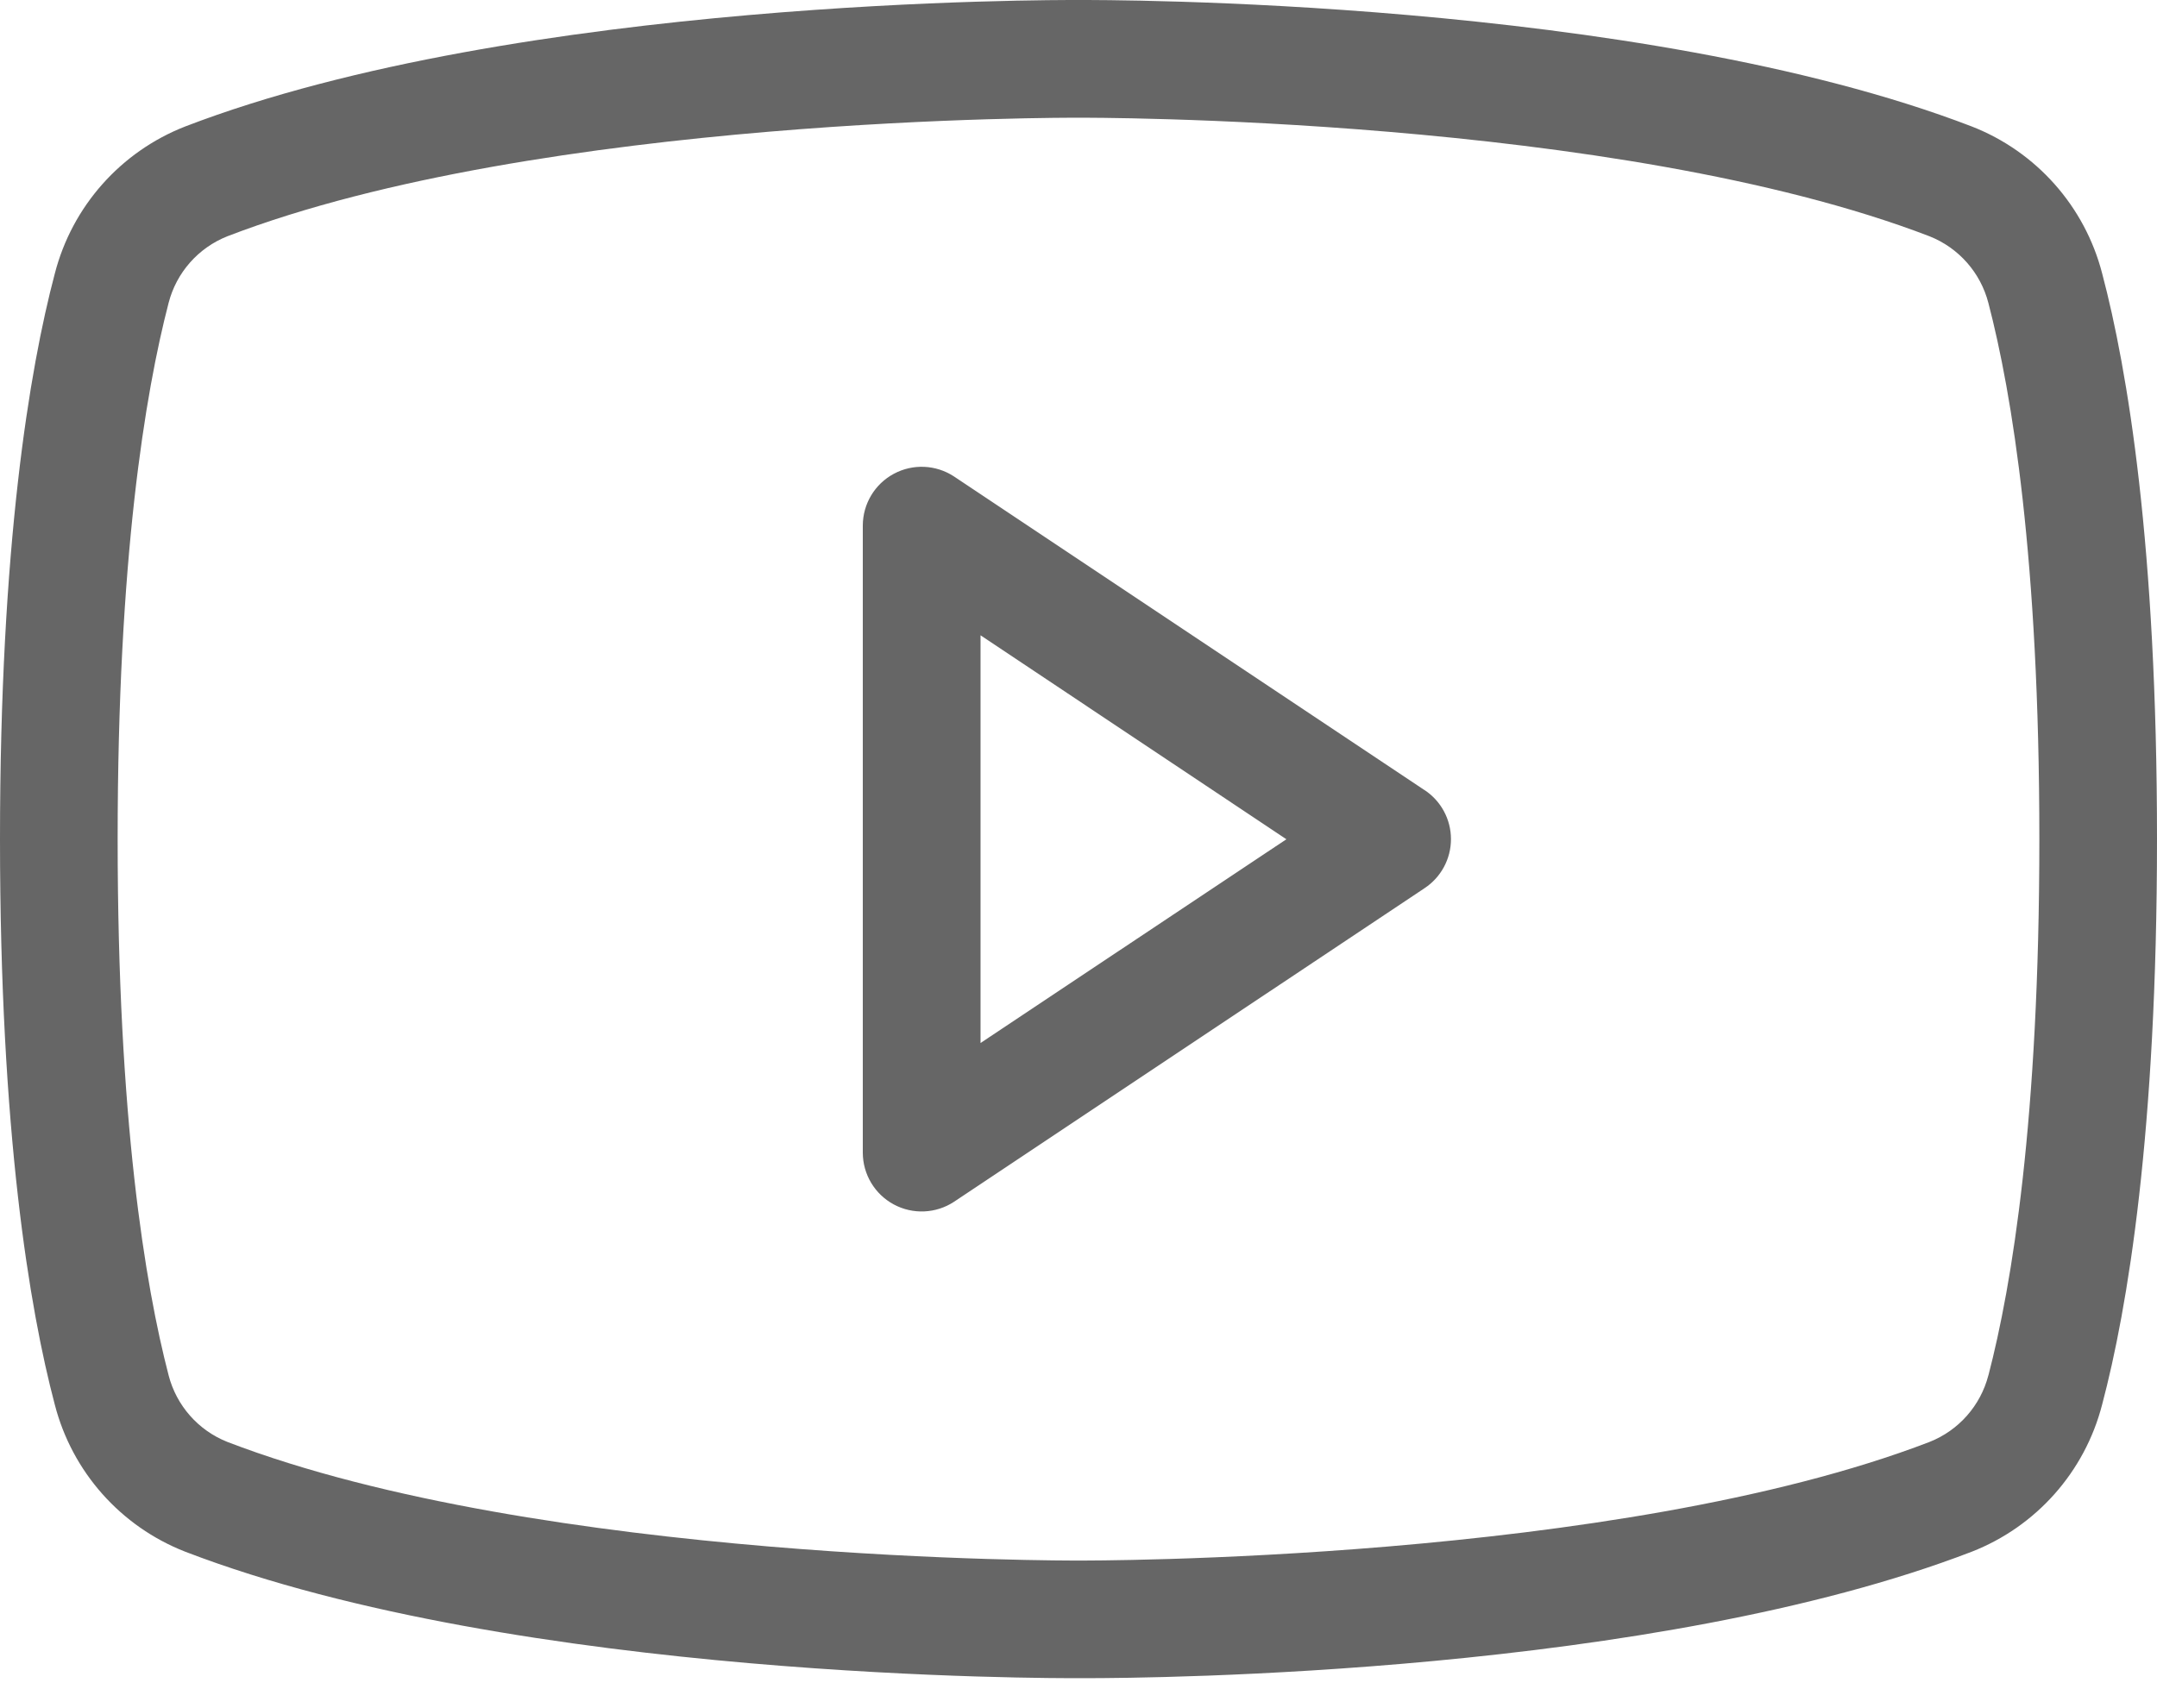
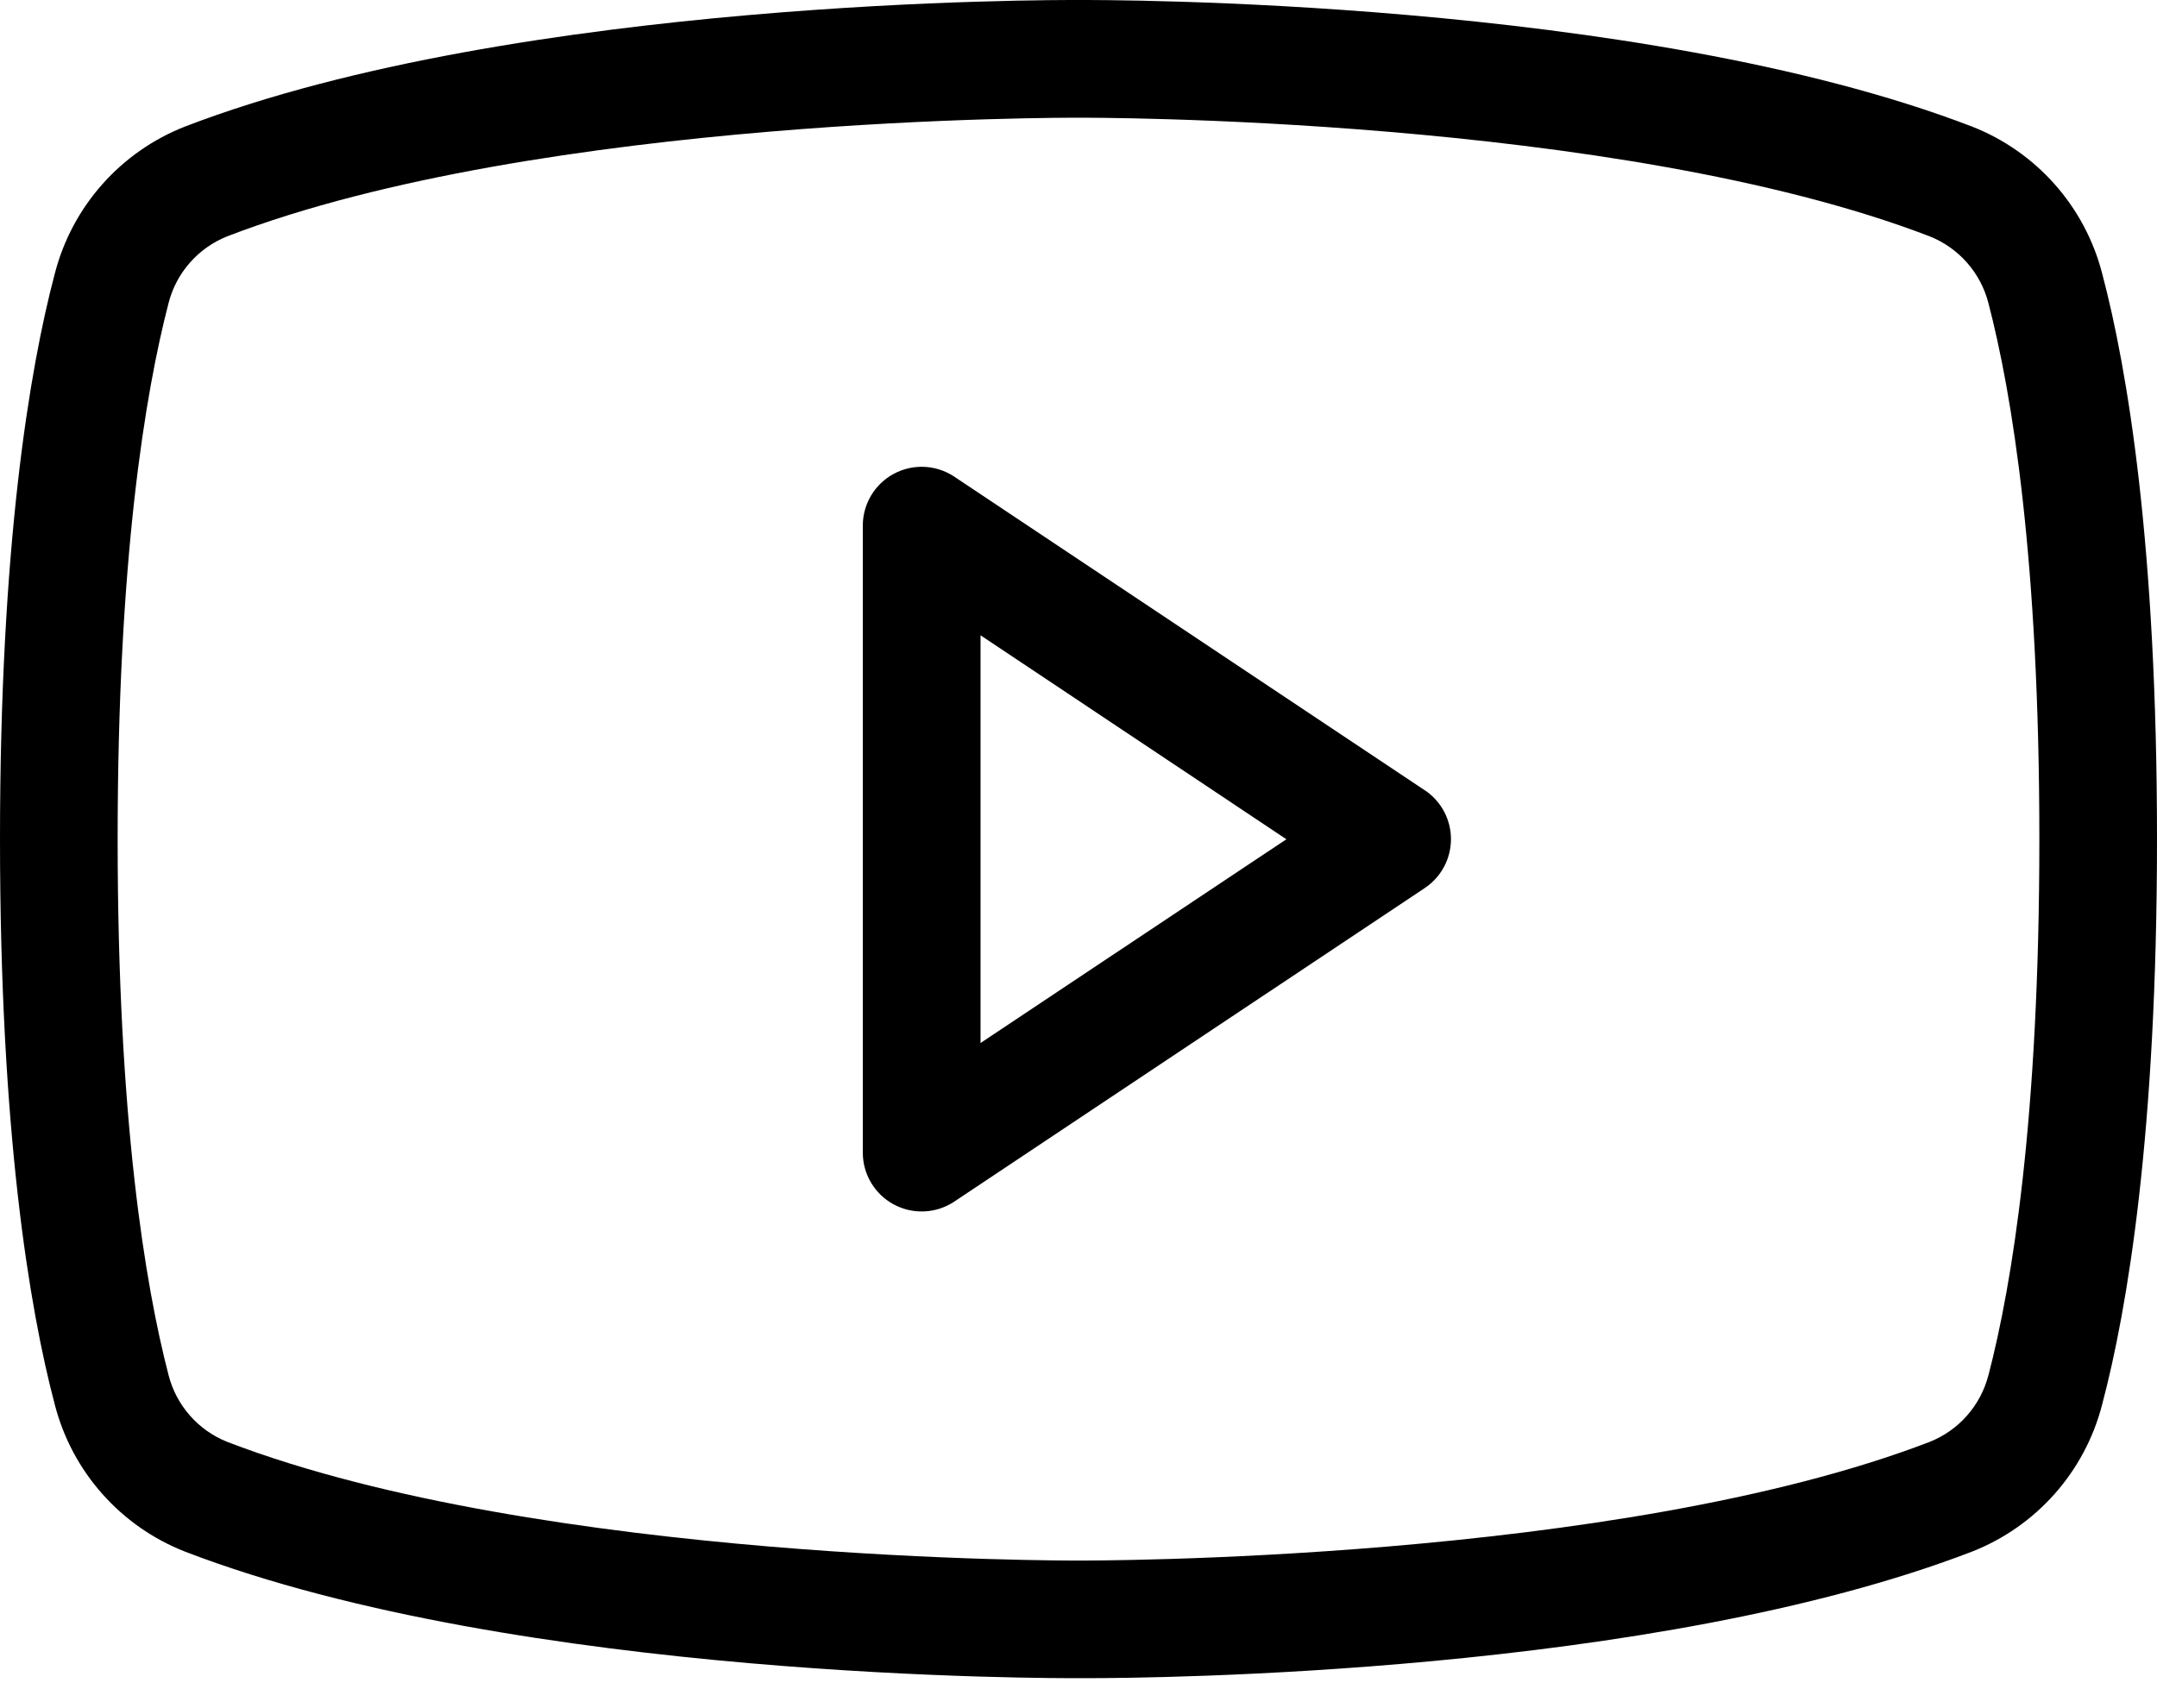
<svg xmlns="http://www.w3.org/2000/svg" width="24" height="19" fill="none">
-   <path fill="#666" d="m15.85 8.793-5.236-3.491a.655.655 0 0 0-1.014.545v6.982a.655.655 0 0 0 1.014.546l5.237-3.491a.654.654 0 0 0 0-1.091Zm-4.94 2.814V7.07l3.403 2.27-3.404 2.268Zm12.48-8.563a2.4 2.4 0 0 0-1.452-1.637C18.218-.022 12.251 0 12 0c-.25 0-6.218-.022-9.938 1.407A2.4 2.4 0 0 0 .61 3.044C.327 4.113 0 6.076 0 9.338c0 3.262.327 5.226.61 6.295a2.4 2.4 0 0 0 1.452 1.636c3.72 1.43 9.687 1.407 9.938 1.407h.076c.753 0 6.317-.043 9.862-1.407a2.4 2.4 0 0 0 1.451-1.636c.284-1.07.611-3.033.611-6.295s-.327-5.225-.61-6.294Zm-1.266 12.261a1.09 1.09 0 0 1-.655.742c-3.49 1.342-9.404 1.32-9.469 1.32-.066 0-5.978.022-9.47-1.32a1.09 1.09 0 0 1-.654-.742c-.261-1.003-.567-2.847-.567-5.967 0-3.12.306-4.963.567-5.967a1.09 1.09 0 0 1 .655-.742C6.02 1.287 11.934 1.31 12 1.31c.066 0 5.978-.022 9.47 1.32a1.092 1.092 0 0 1 .654.742c.262 1.004.567 2.847.567 5.967 0 3.12-.305 4.964-.567 5.968Z" />
+   <path fill="currentColor" d="m15.85 8.793-5.236-3.491a.655.655 0 0 0-1.014.545v6.982a.655.655 0 0 0 1.014.546l5.237-3.491a.654.654 0 0 0 0-1.091Zm-4.94 2.814V7.07l3.403 2.27-3.404 2.268Zm12.48-8.563a2.4 2.4 0 0 0-1.452-1.637C18.218-.022 12.251 0 12 0c-.25 0-6.218-.022-9.938 1.407A2.4 2.4 0 0 0 .61 3.044C.327 4.113 0 6.076 0 9.338c0 3.262.327 5.226.61 6.295a2.4 2.4 0 0 0 1.452 1.636c3.72 1.43 9.687 1.407 9.938 1.407h.076c.753 0 6.317-.043 9.862-1.407a2.4 2.4 0 0 0 1.451-1.636c.284-1.07.611-3.033.611-6.295s-.327-5.225-.61-6.294Zm-1.266 12.261a1.09 1.09 0 0 1-.655.742c-3.49 1.342-9.404 1.32-9.469 1.32-.066 0-5.978.022-9.47-1.32a1.09 1.09 0 0 1-.654-.742c-.261-1.003-.567-2.847-.567-5.967 0-3.12.306-4.963.567-5.967a1.09 1.09 0 0 1 .655-.742C6.02 1.287 11.934 1.31 12 1.31c.066 0 5.978-.022 9.47 1.32a1.092 1.092 0 0 1 .654.742c.262 1.004.567 2.847.567 5.967 0 3.12-.305 4.964-.567 5.968Z" />
</svg>
